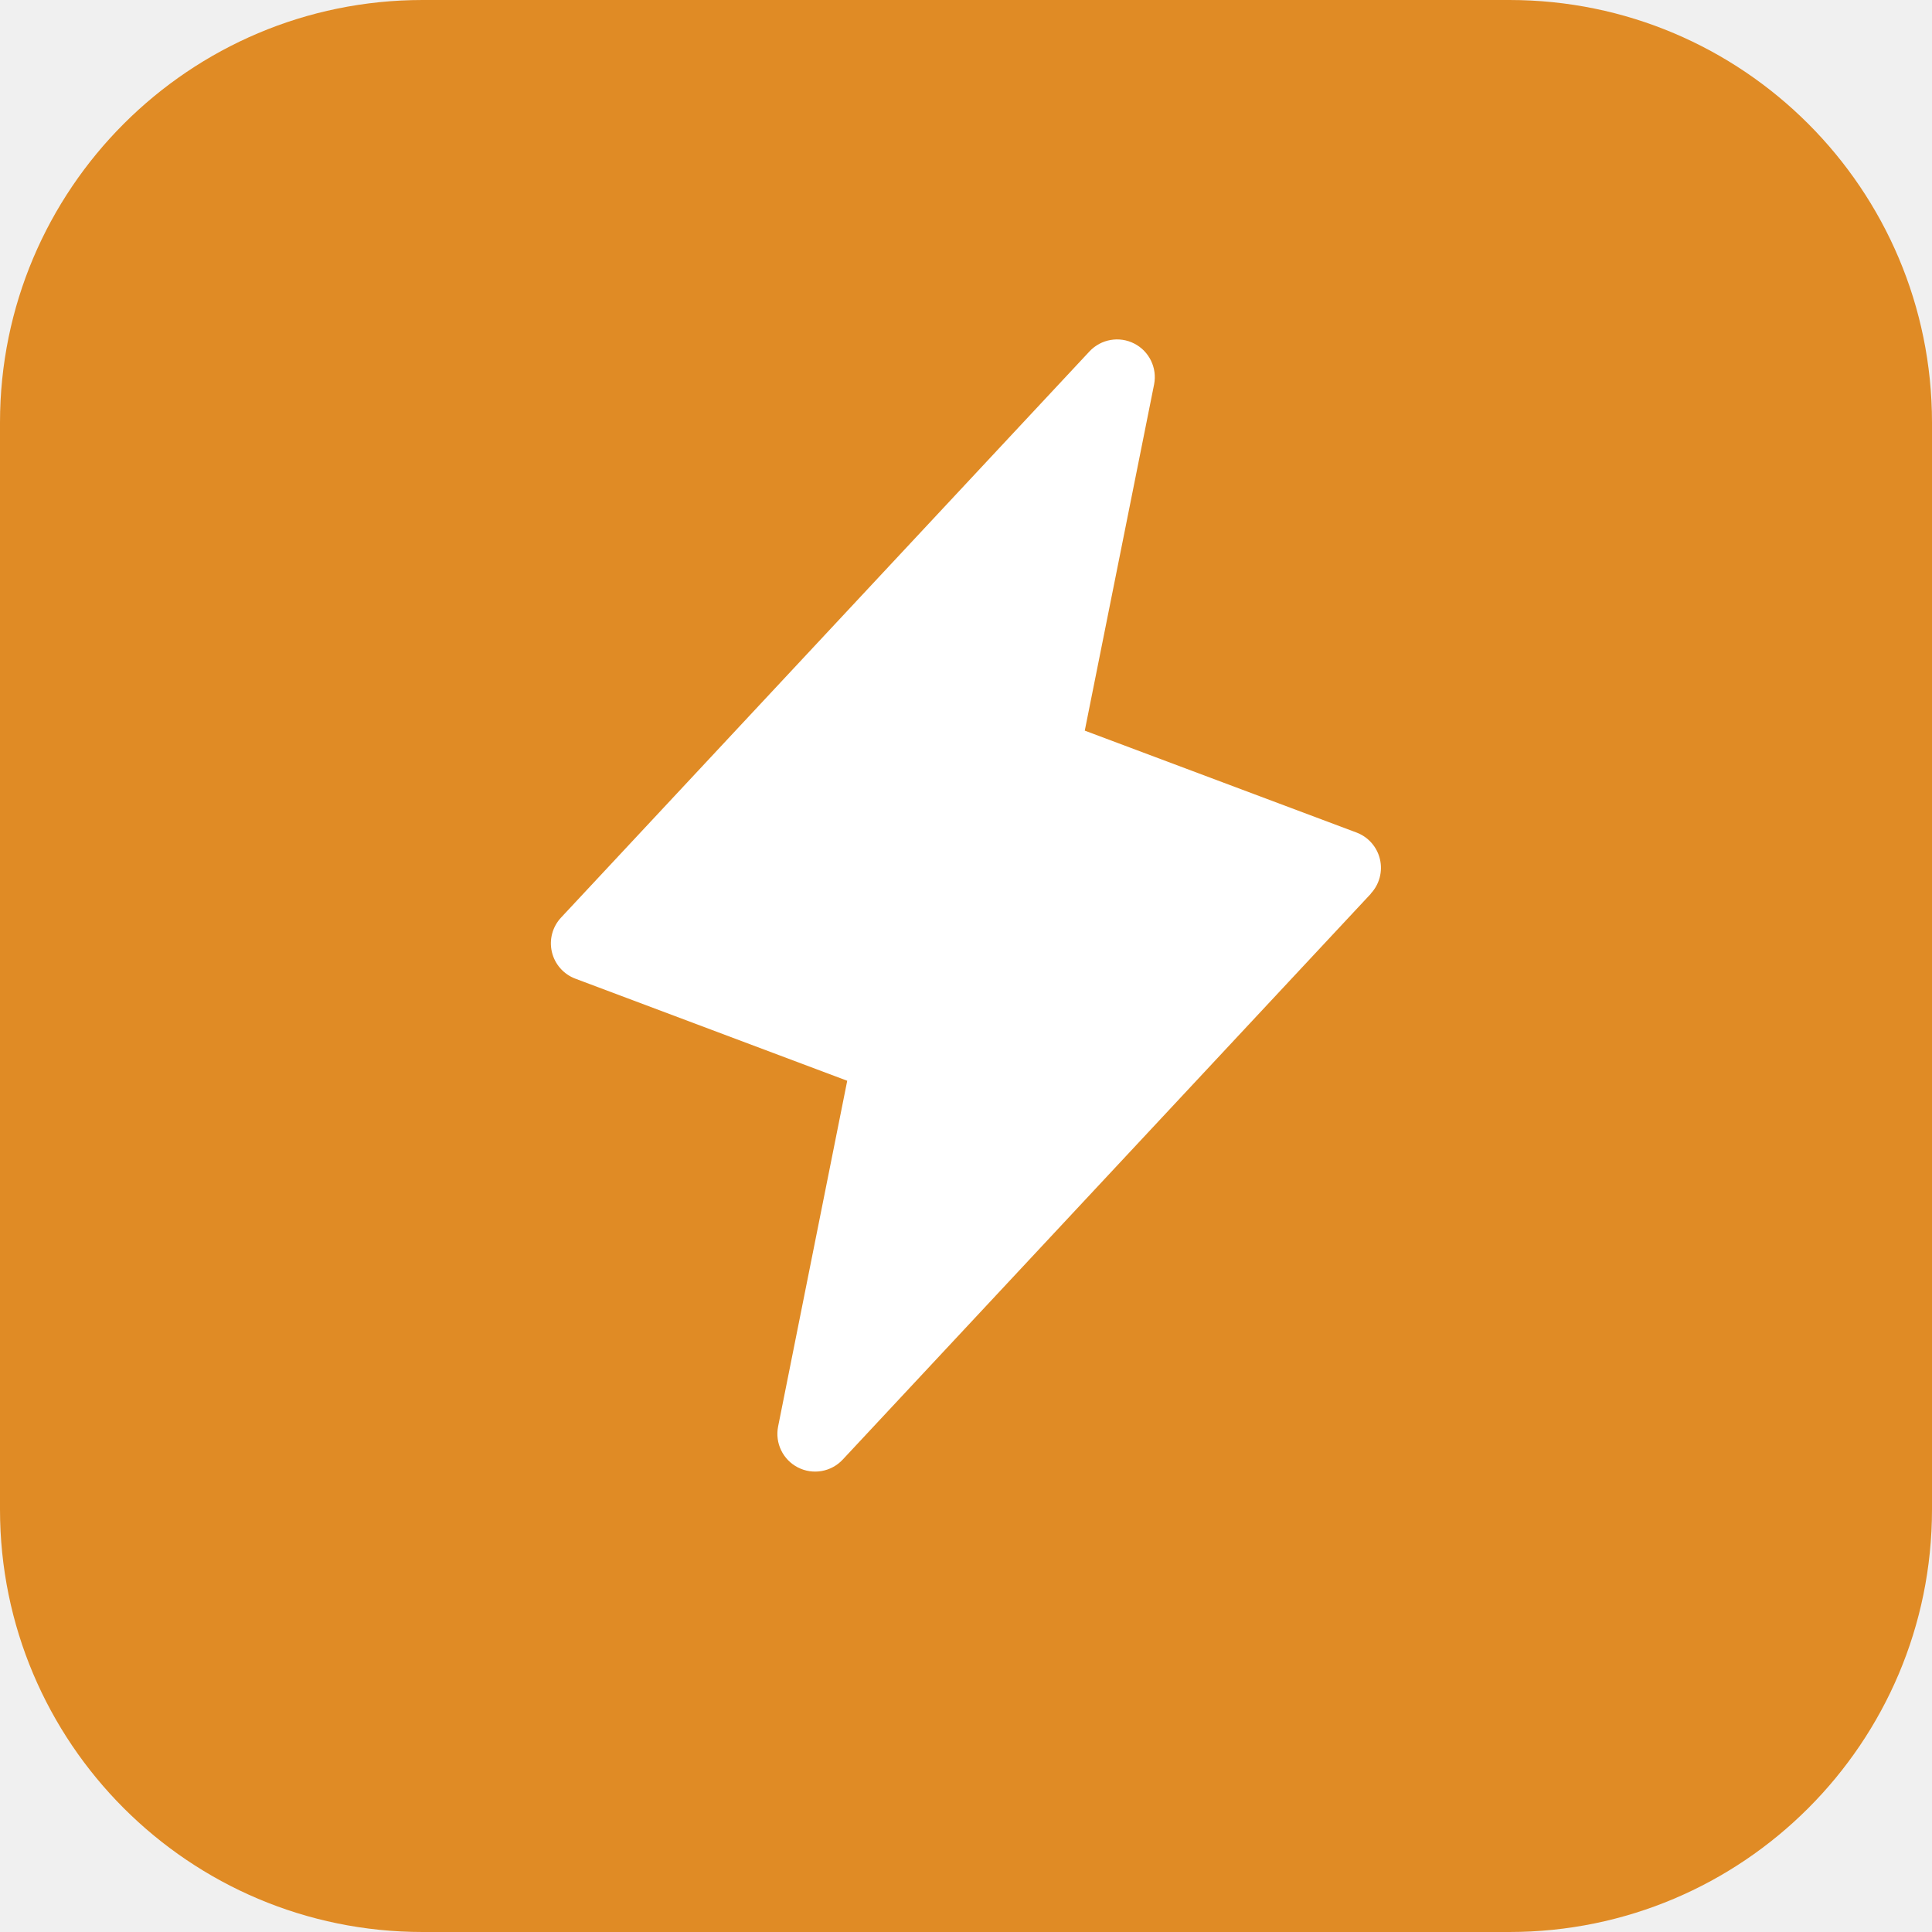
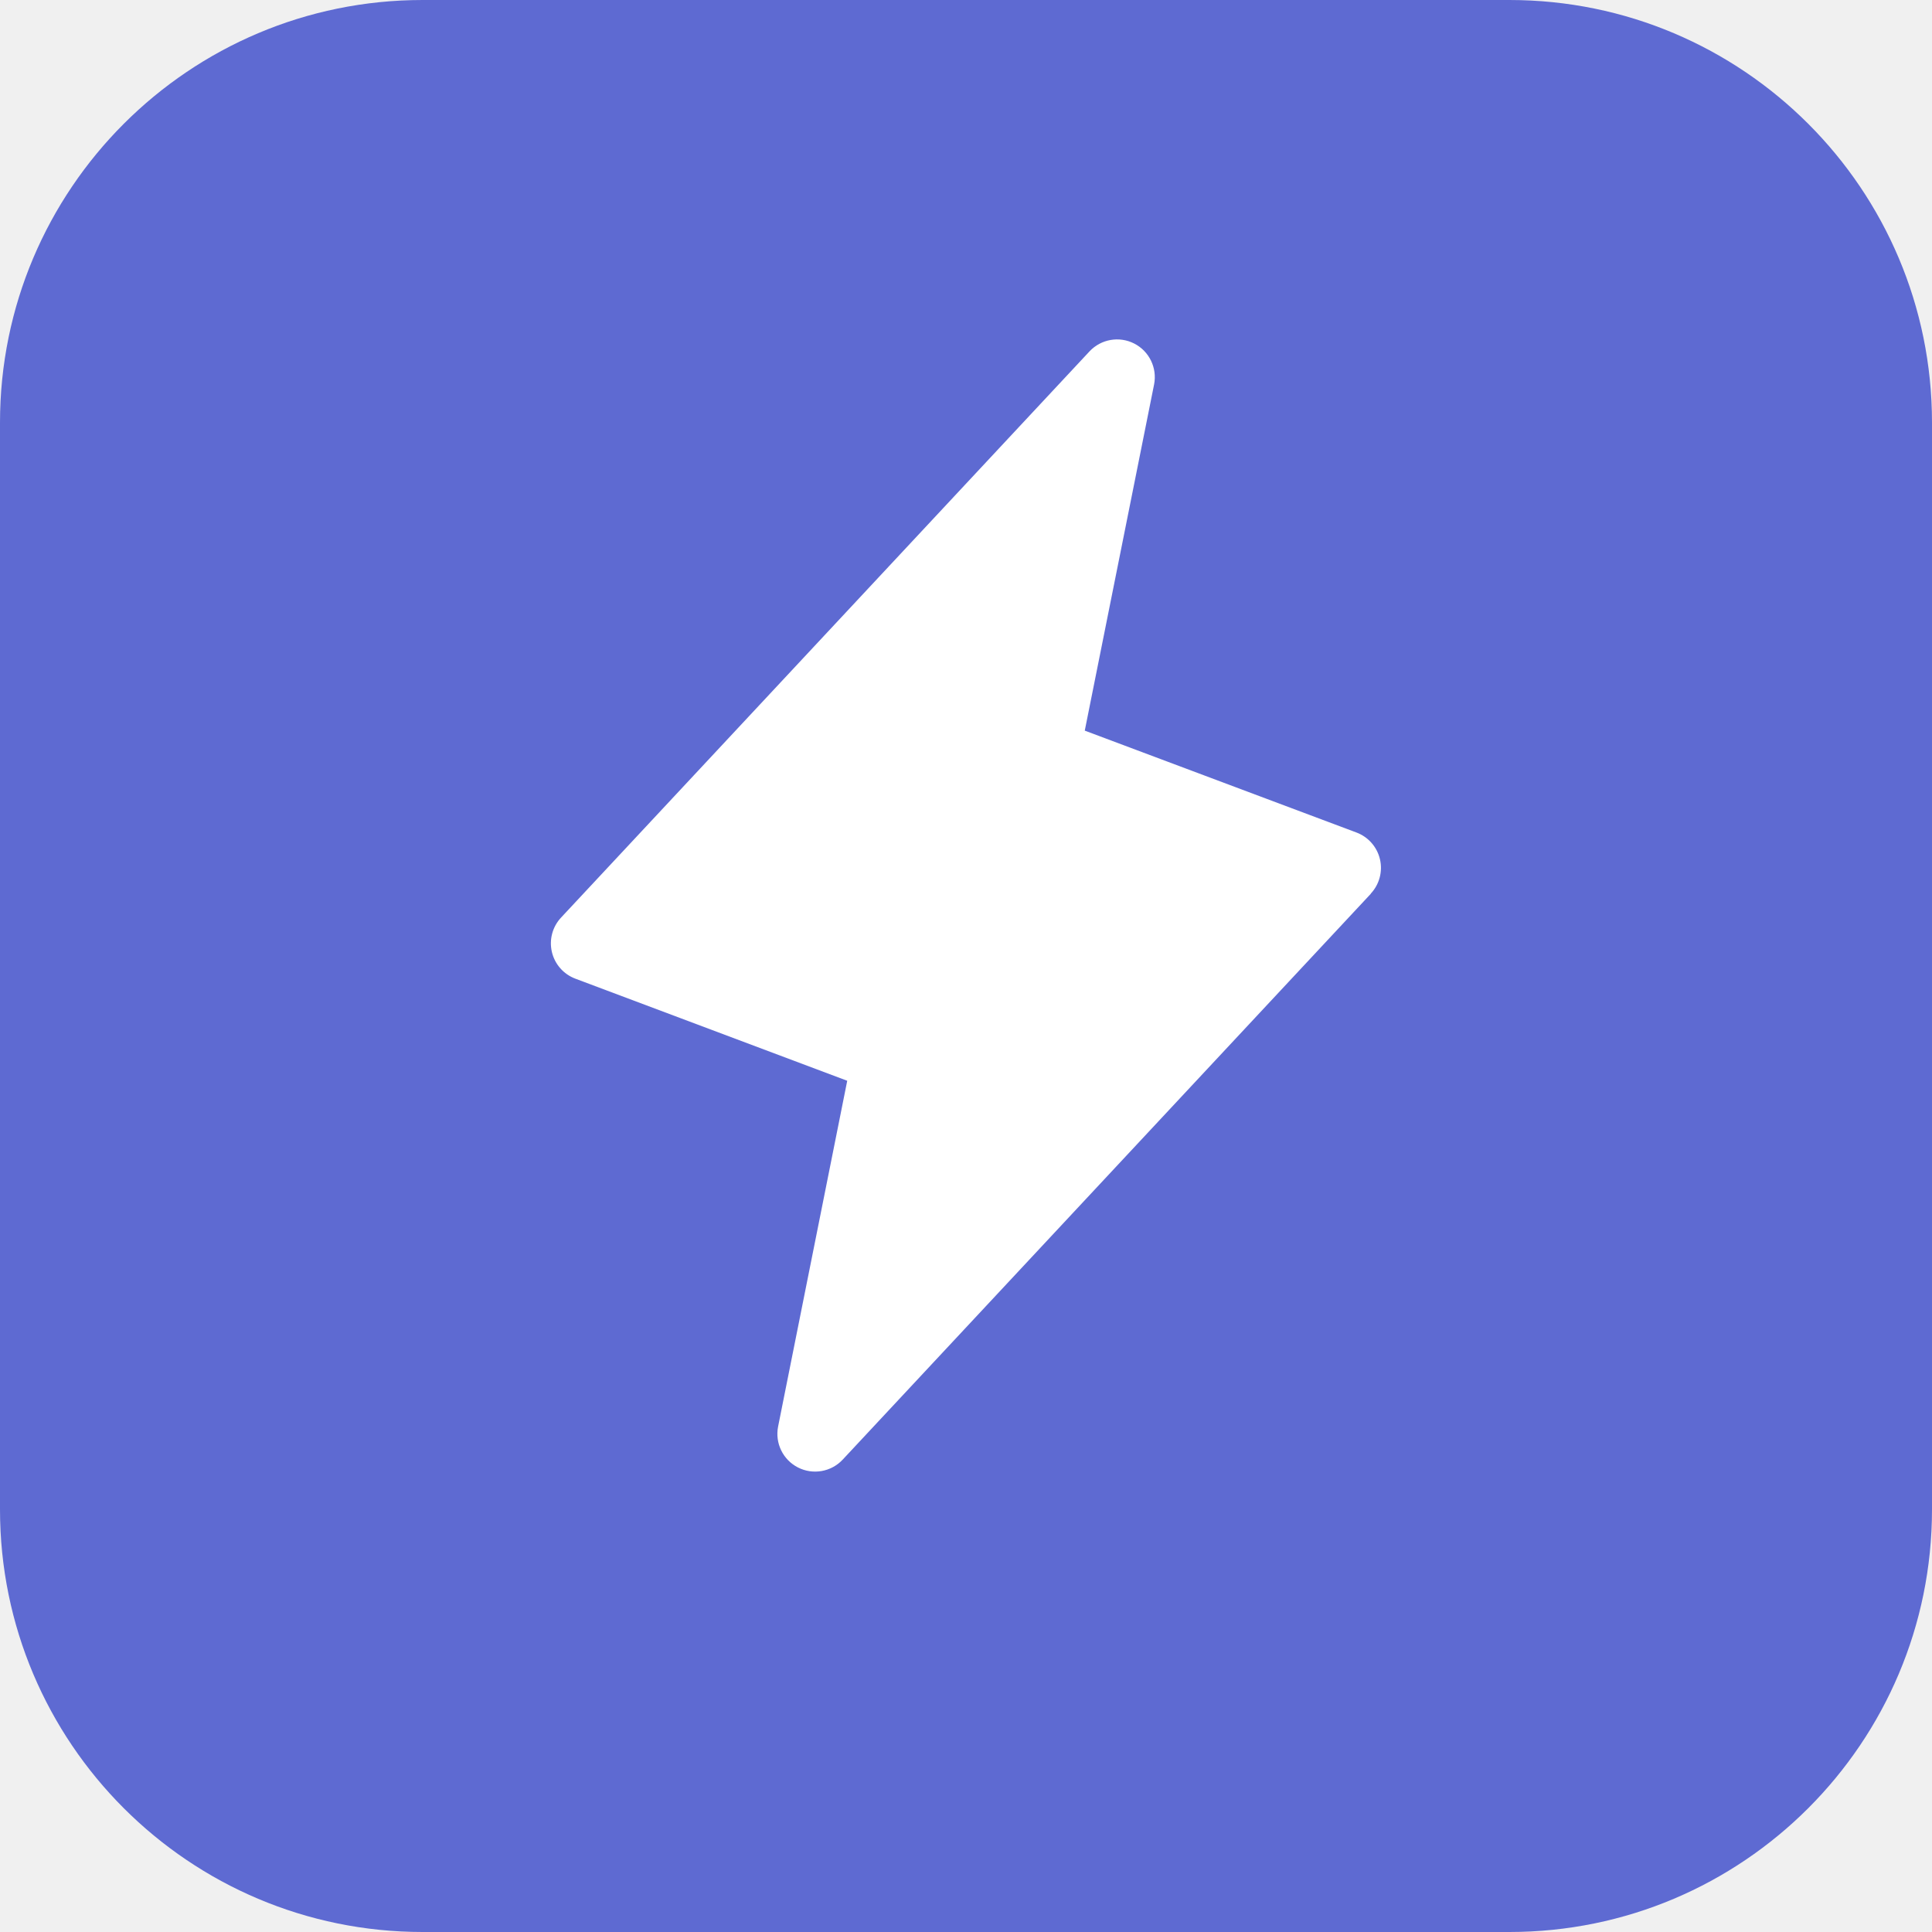
<svg xmlns="http://www.w3.org/2000/svg" width="32" height="32" viewBox="0 0 32 32" fill="none">
-   <rect width="32" height="32" rx="7" fill="#e08b25" />
+   <rect width="32" height="32" rx="7" fill="#5e6ad2" />
  <g transform="translate(6 5) scale(0.078125)">
    <path fill="white" d="M213.85,125.46l-112,120a8,8,0,0,1-13.69-7l14.66-73.33L45.19,143.49a8,8,0,0,1-3-13l112-120a8,8,0,0,1,13.69,7L153.18,90.9l57.63,21.61a8,8,0,0,1,3,12.95Z" />
  </g>
</svg>
